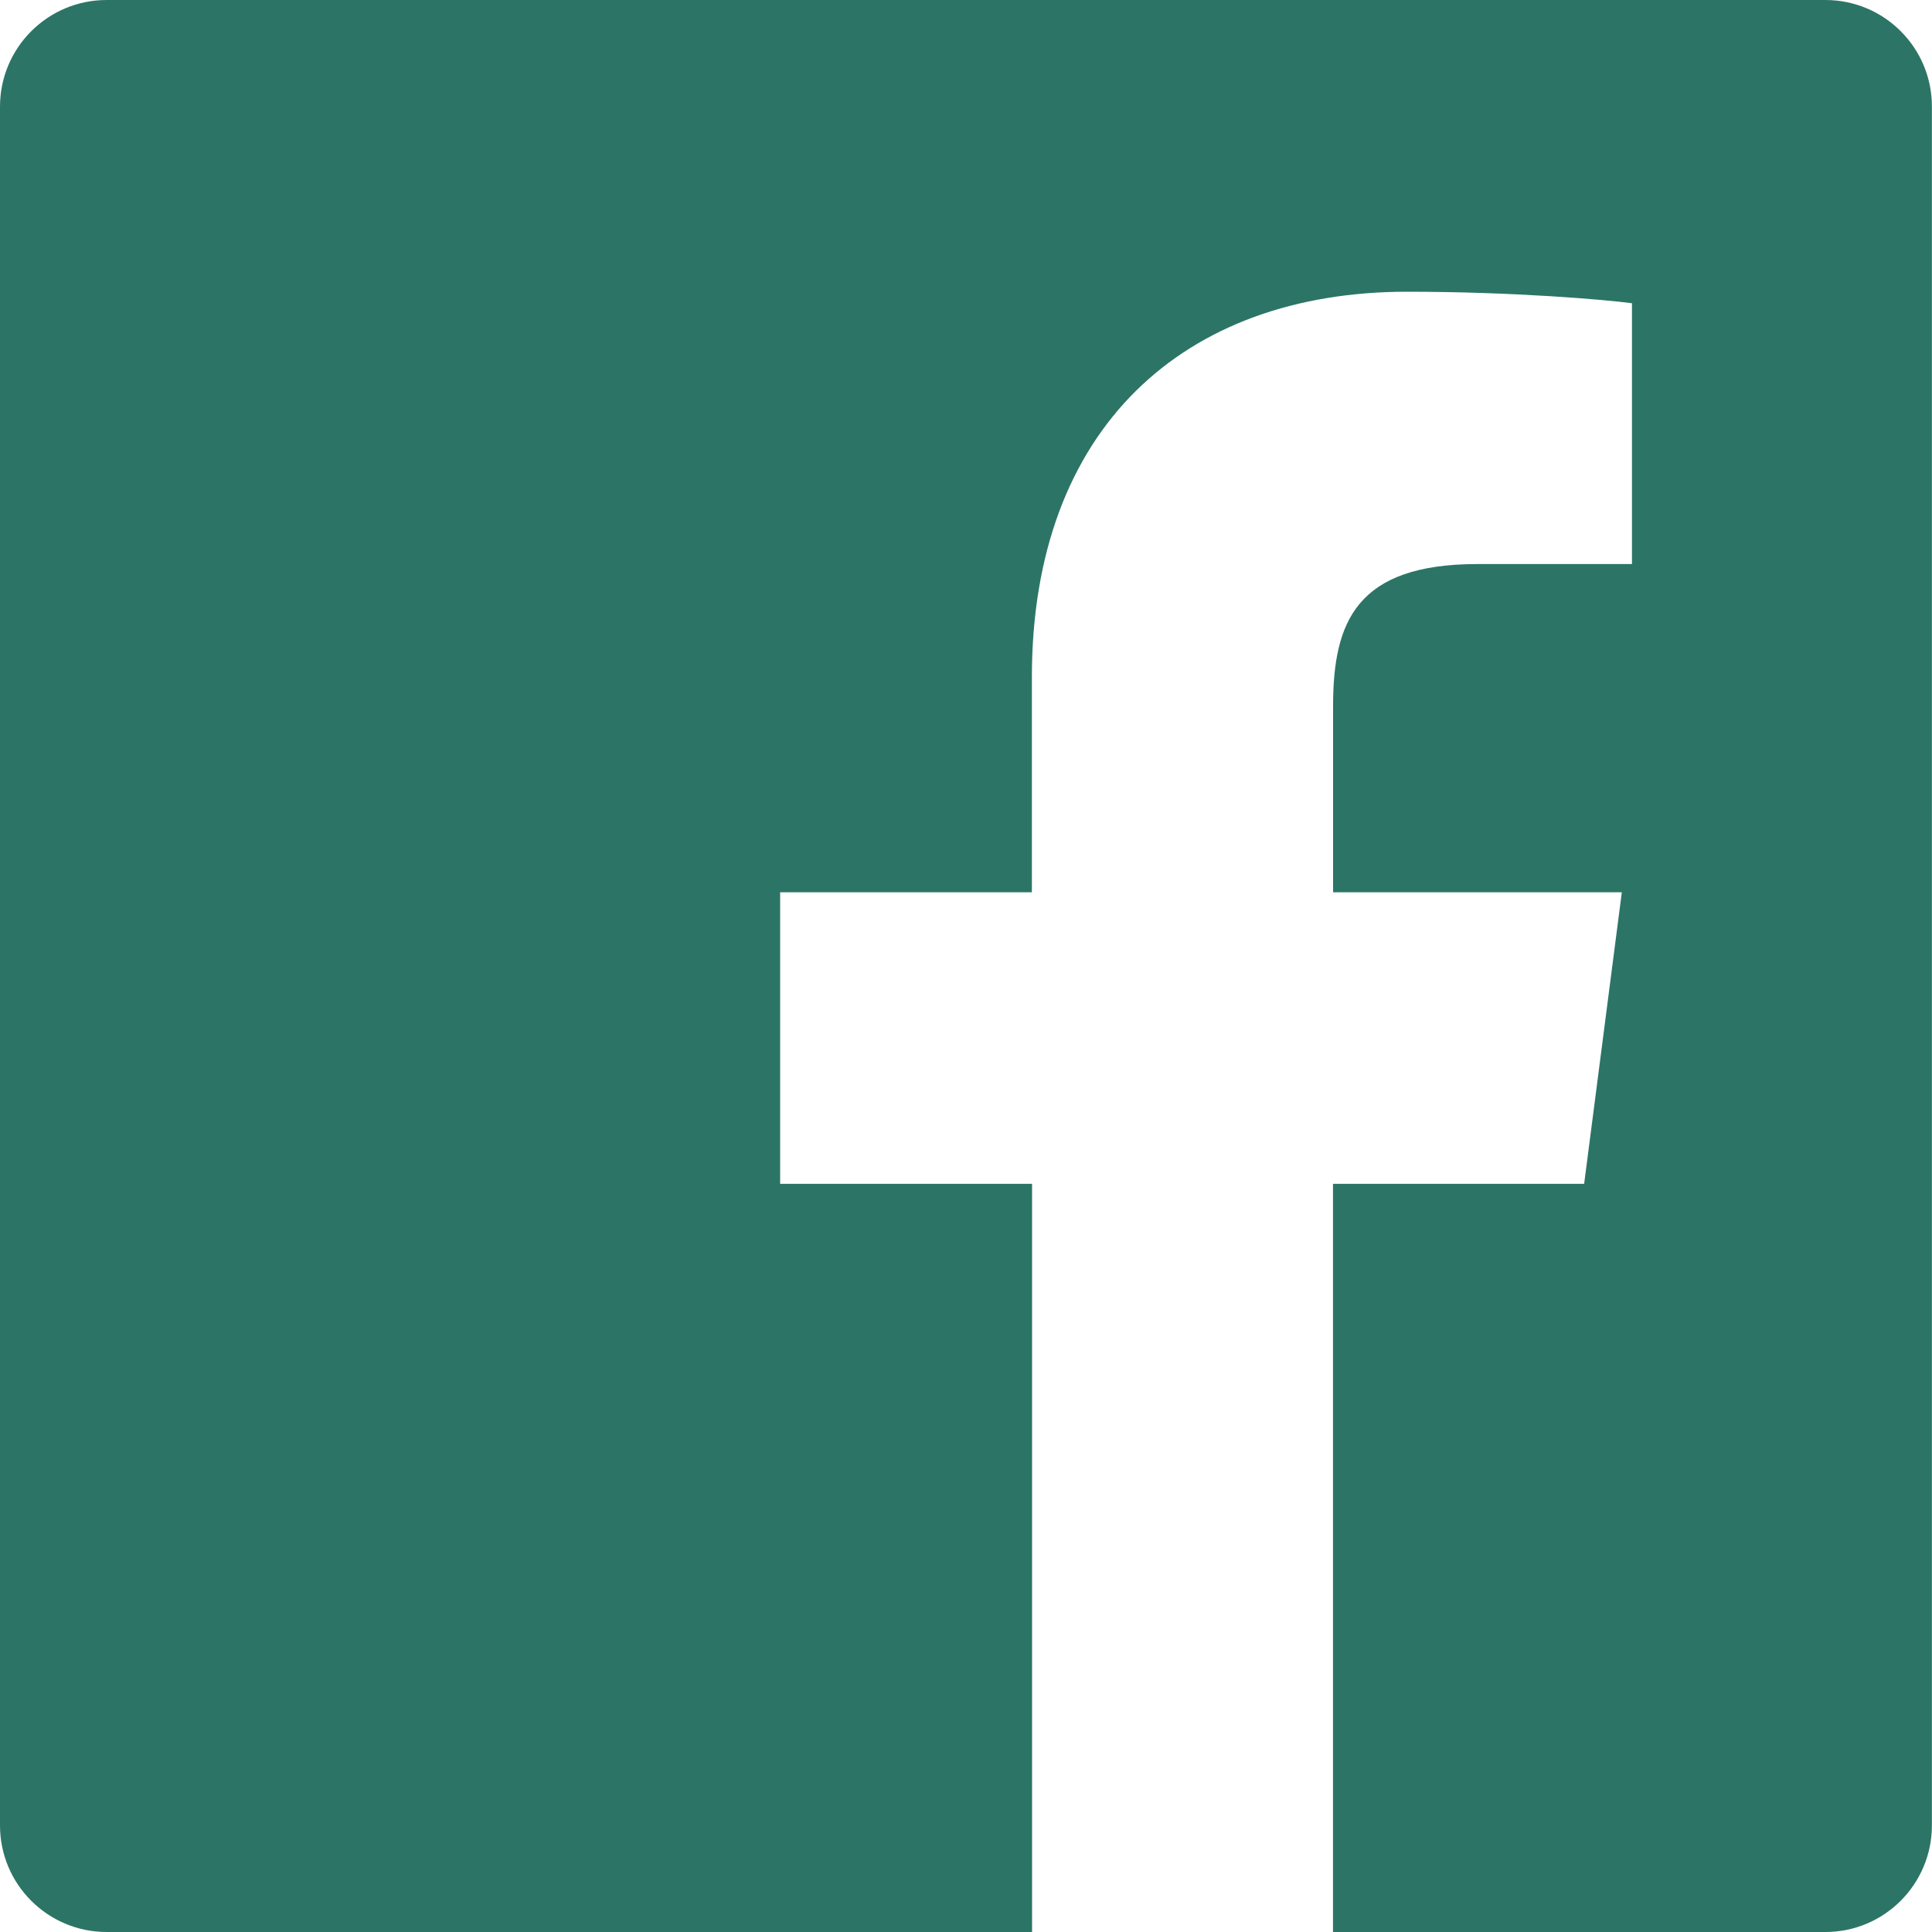
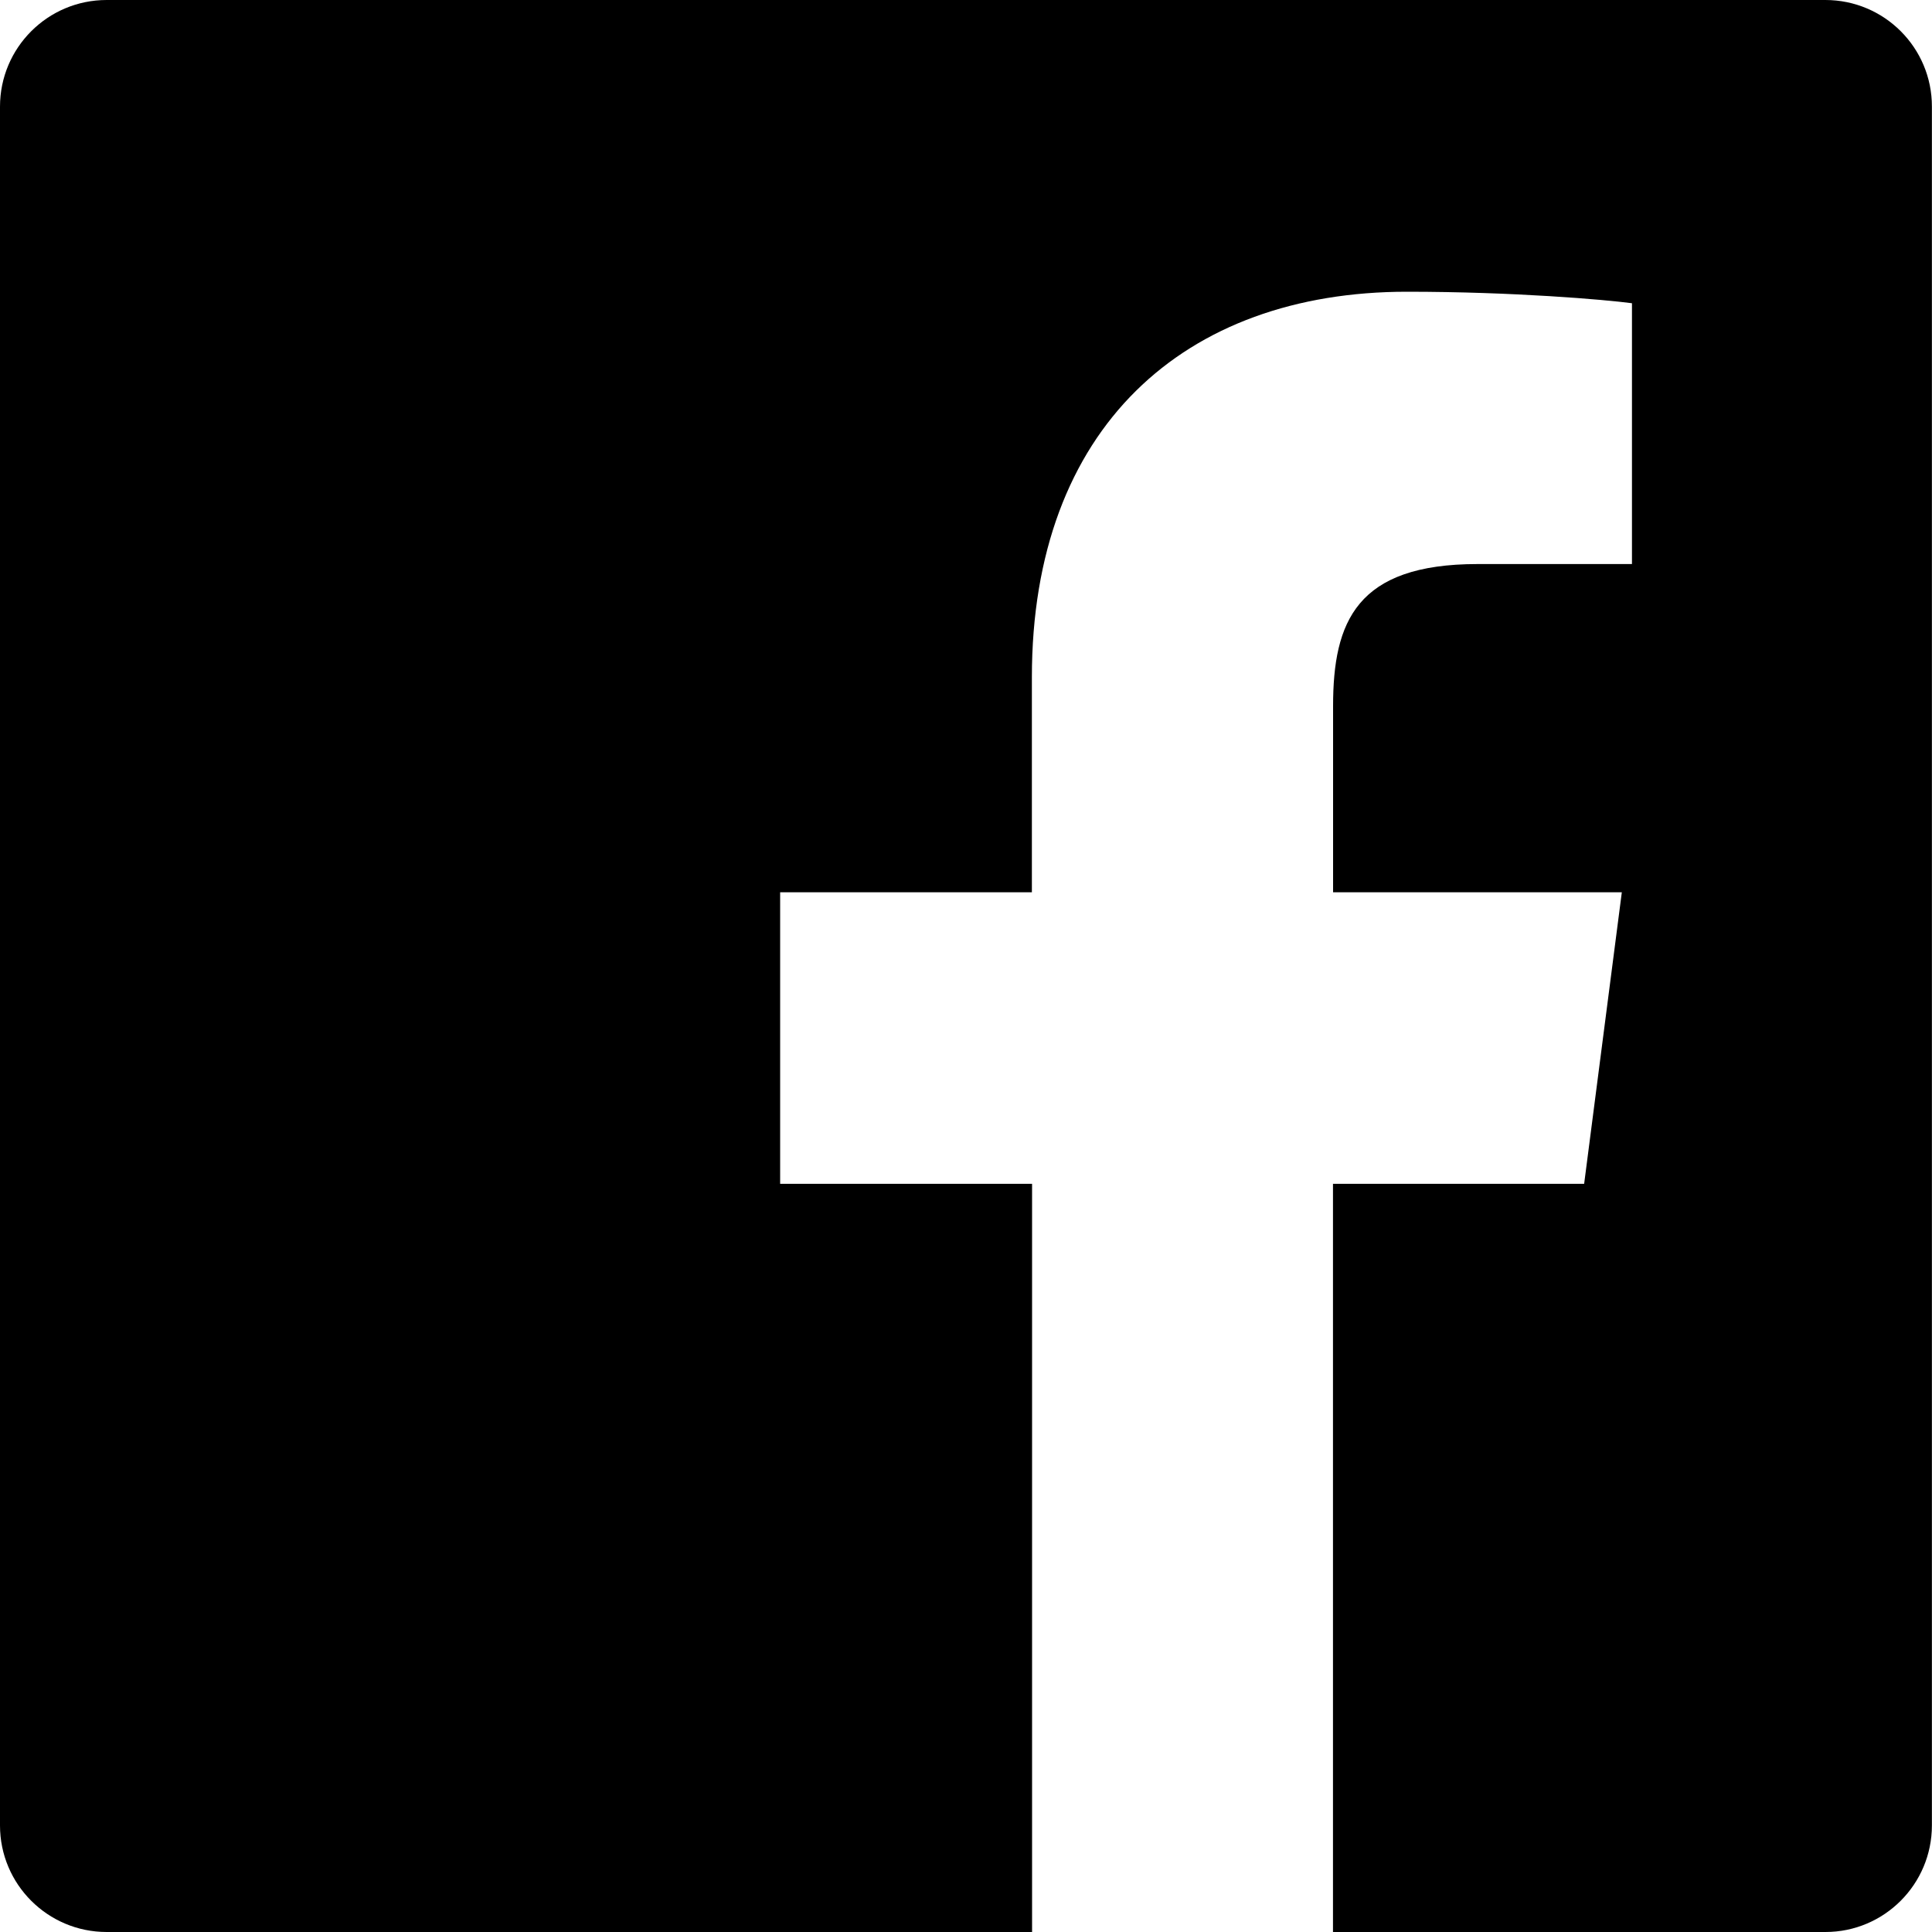
<svg xmlns="http://www.w3.org/2000/svg" width="20" height="20">
-   <path d="M18.896 0H1.104C.494 0 0 .494 0 1.104v17.793C0 19.506.494 20 1.104 20h9.58v-7.745H8.076V9.237h2.606V7.01c0-2.583 1.578-3.99 3.883-3.99 1.104 0 2.052.082 2.329.119v2.7h-1.598c-1.254 0-1.496.597-1.496 1.47v1.928h2.989l-.39 3.018h-2.6V20h5.098c.608 0 1.102-.494 1.102-1.104V1.104C20 .494 19.506 0 18.896 0z" fill="#2C7566" fill-rule="nonzero" />
+   <path d="M18.896 0H1.104C.494 0 0 .494 0 1.104v17.793C0 19.506.494 20 1.104 20h9.58v-7.745H8.076V9.237h2.606V7.01c0-2.583 1.578-3.99 3.883-3.99 1.104 0 2.052.082 2.329.119v2.7h-1.598c-1.254 0-1.496.597-1.496 1.47v1.928h2.989l-.39 3.018h-2.6V20h5.098c.608 0 1.102-.494 1.102-1.104V1.104C20 .494 19.506 0 18.896 0z" />
</svg>
